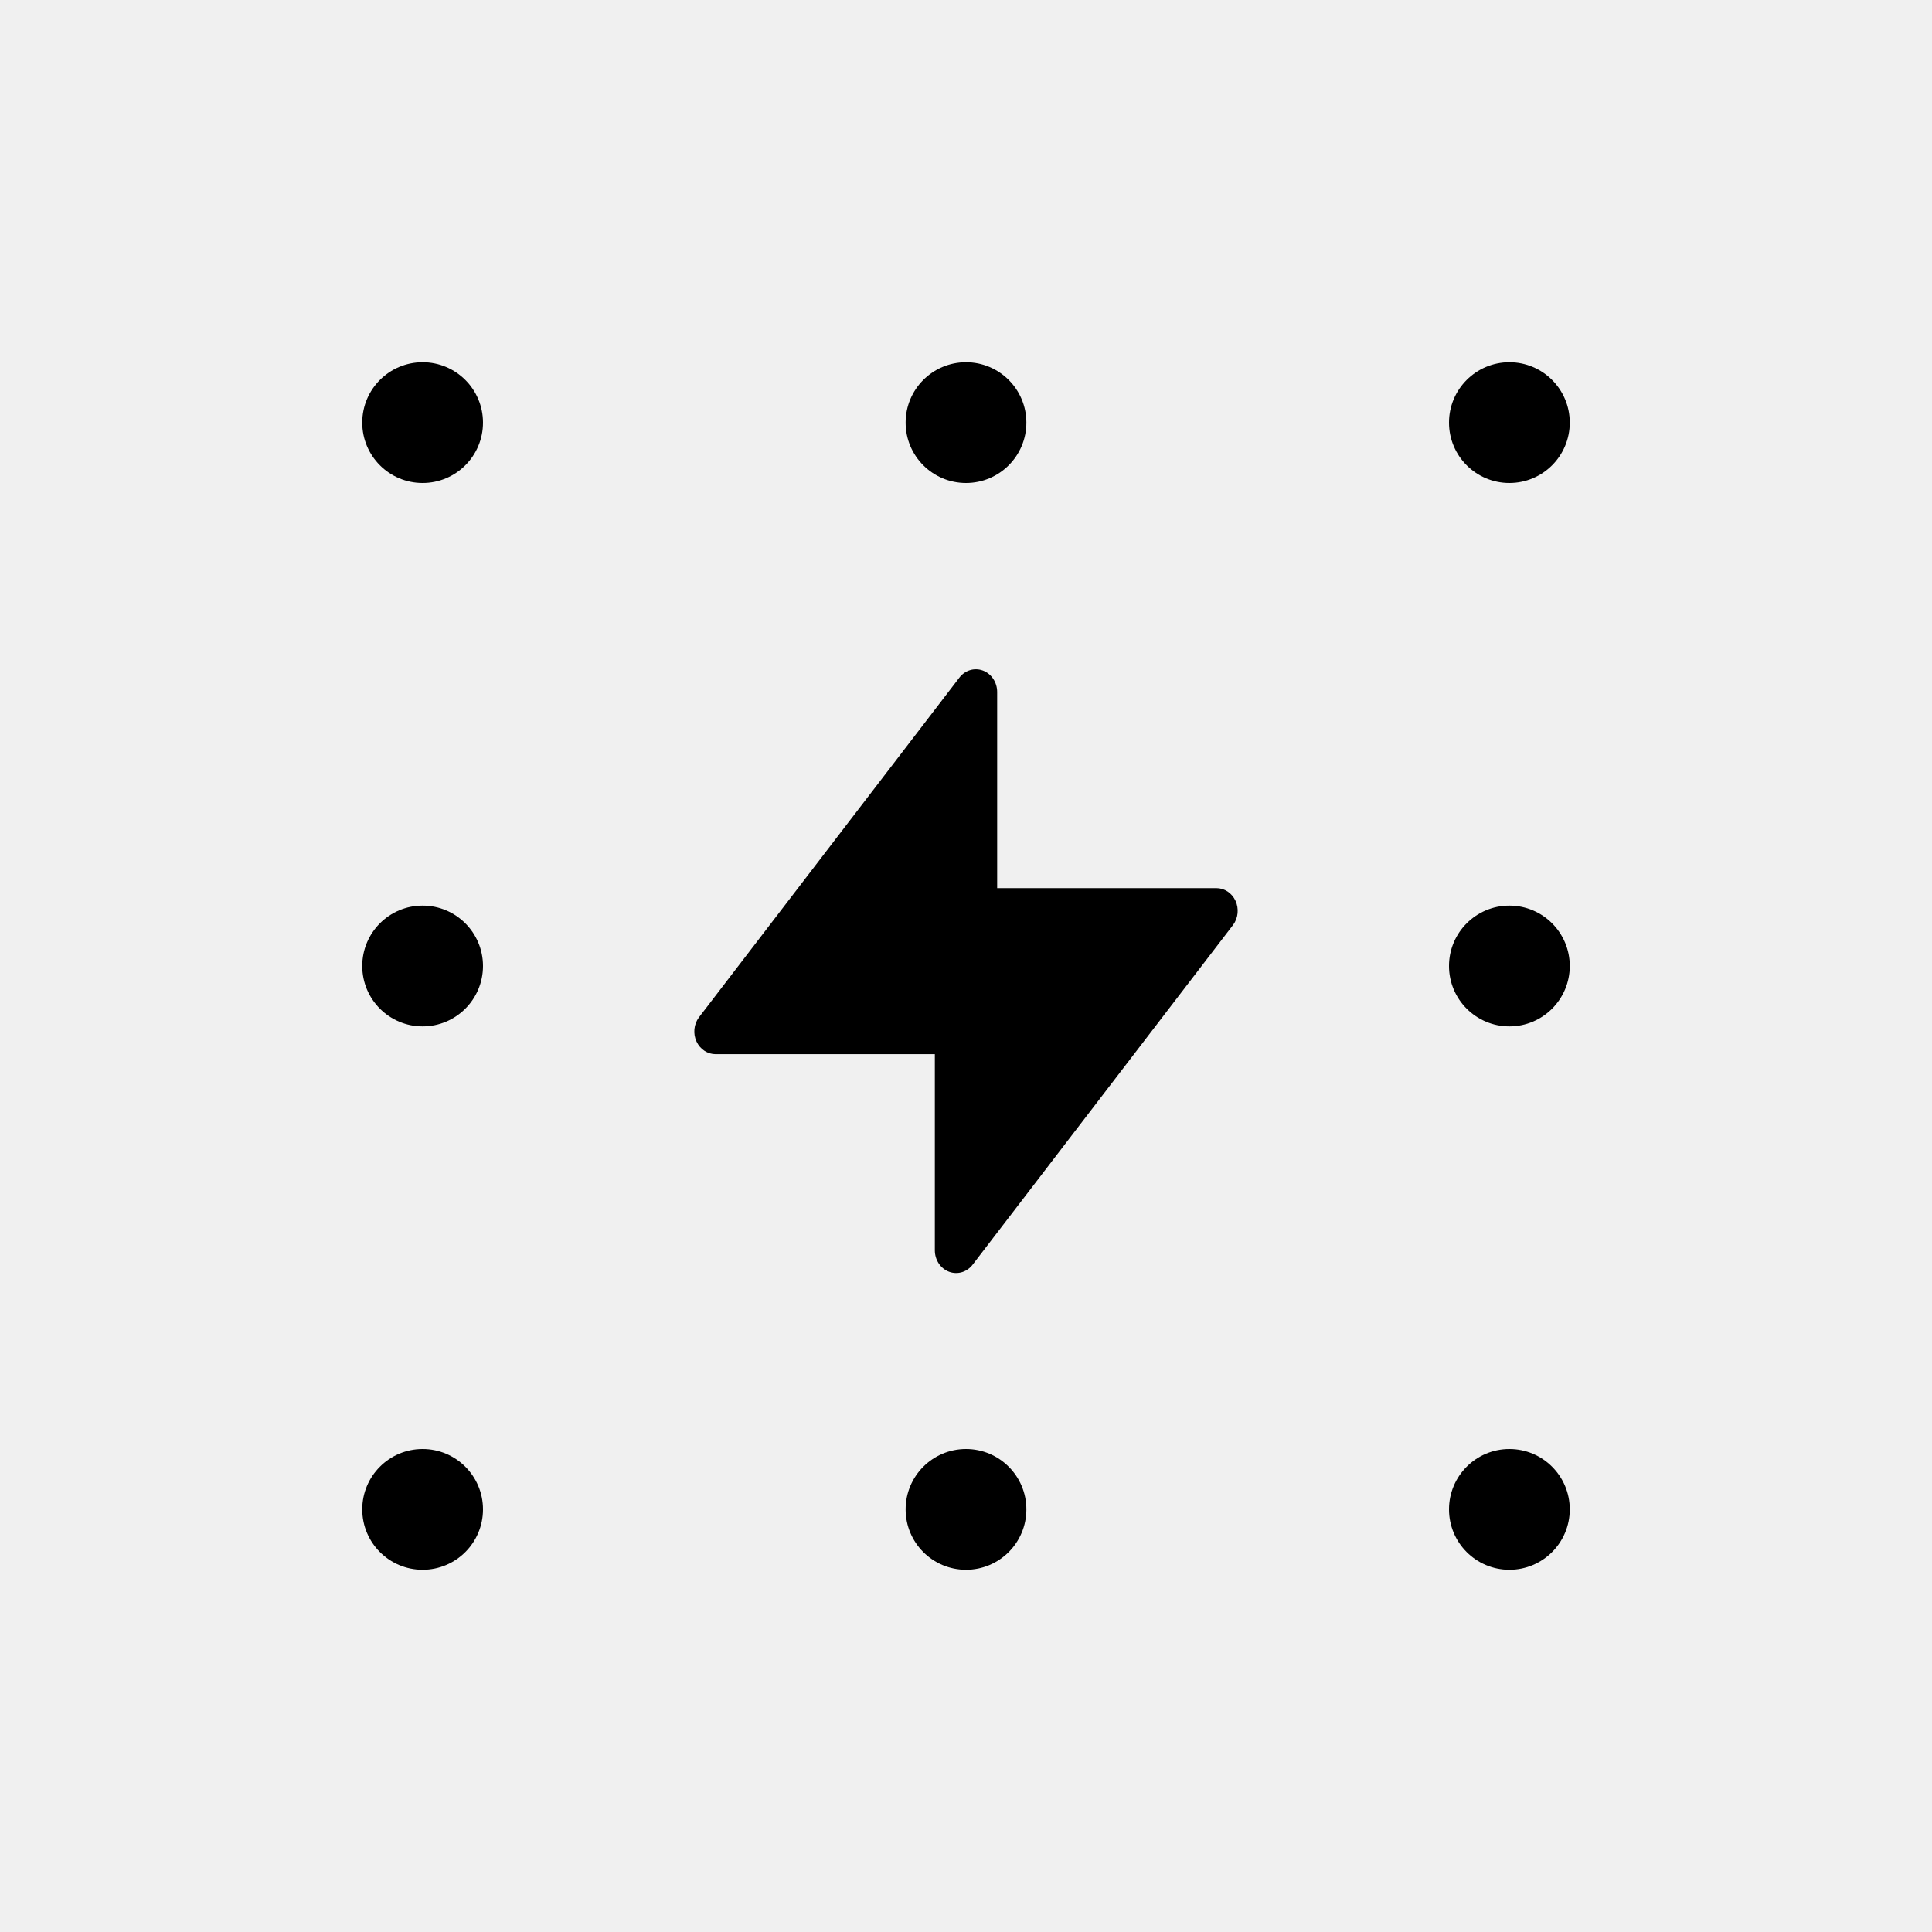
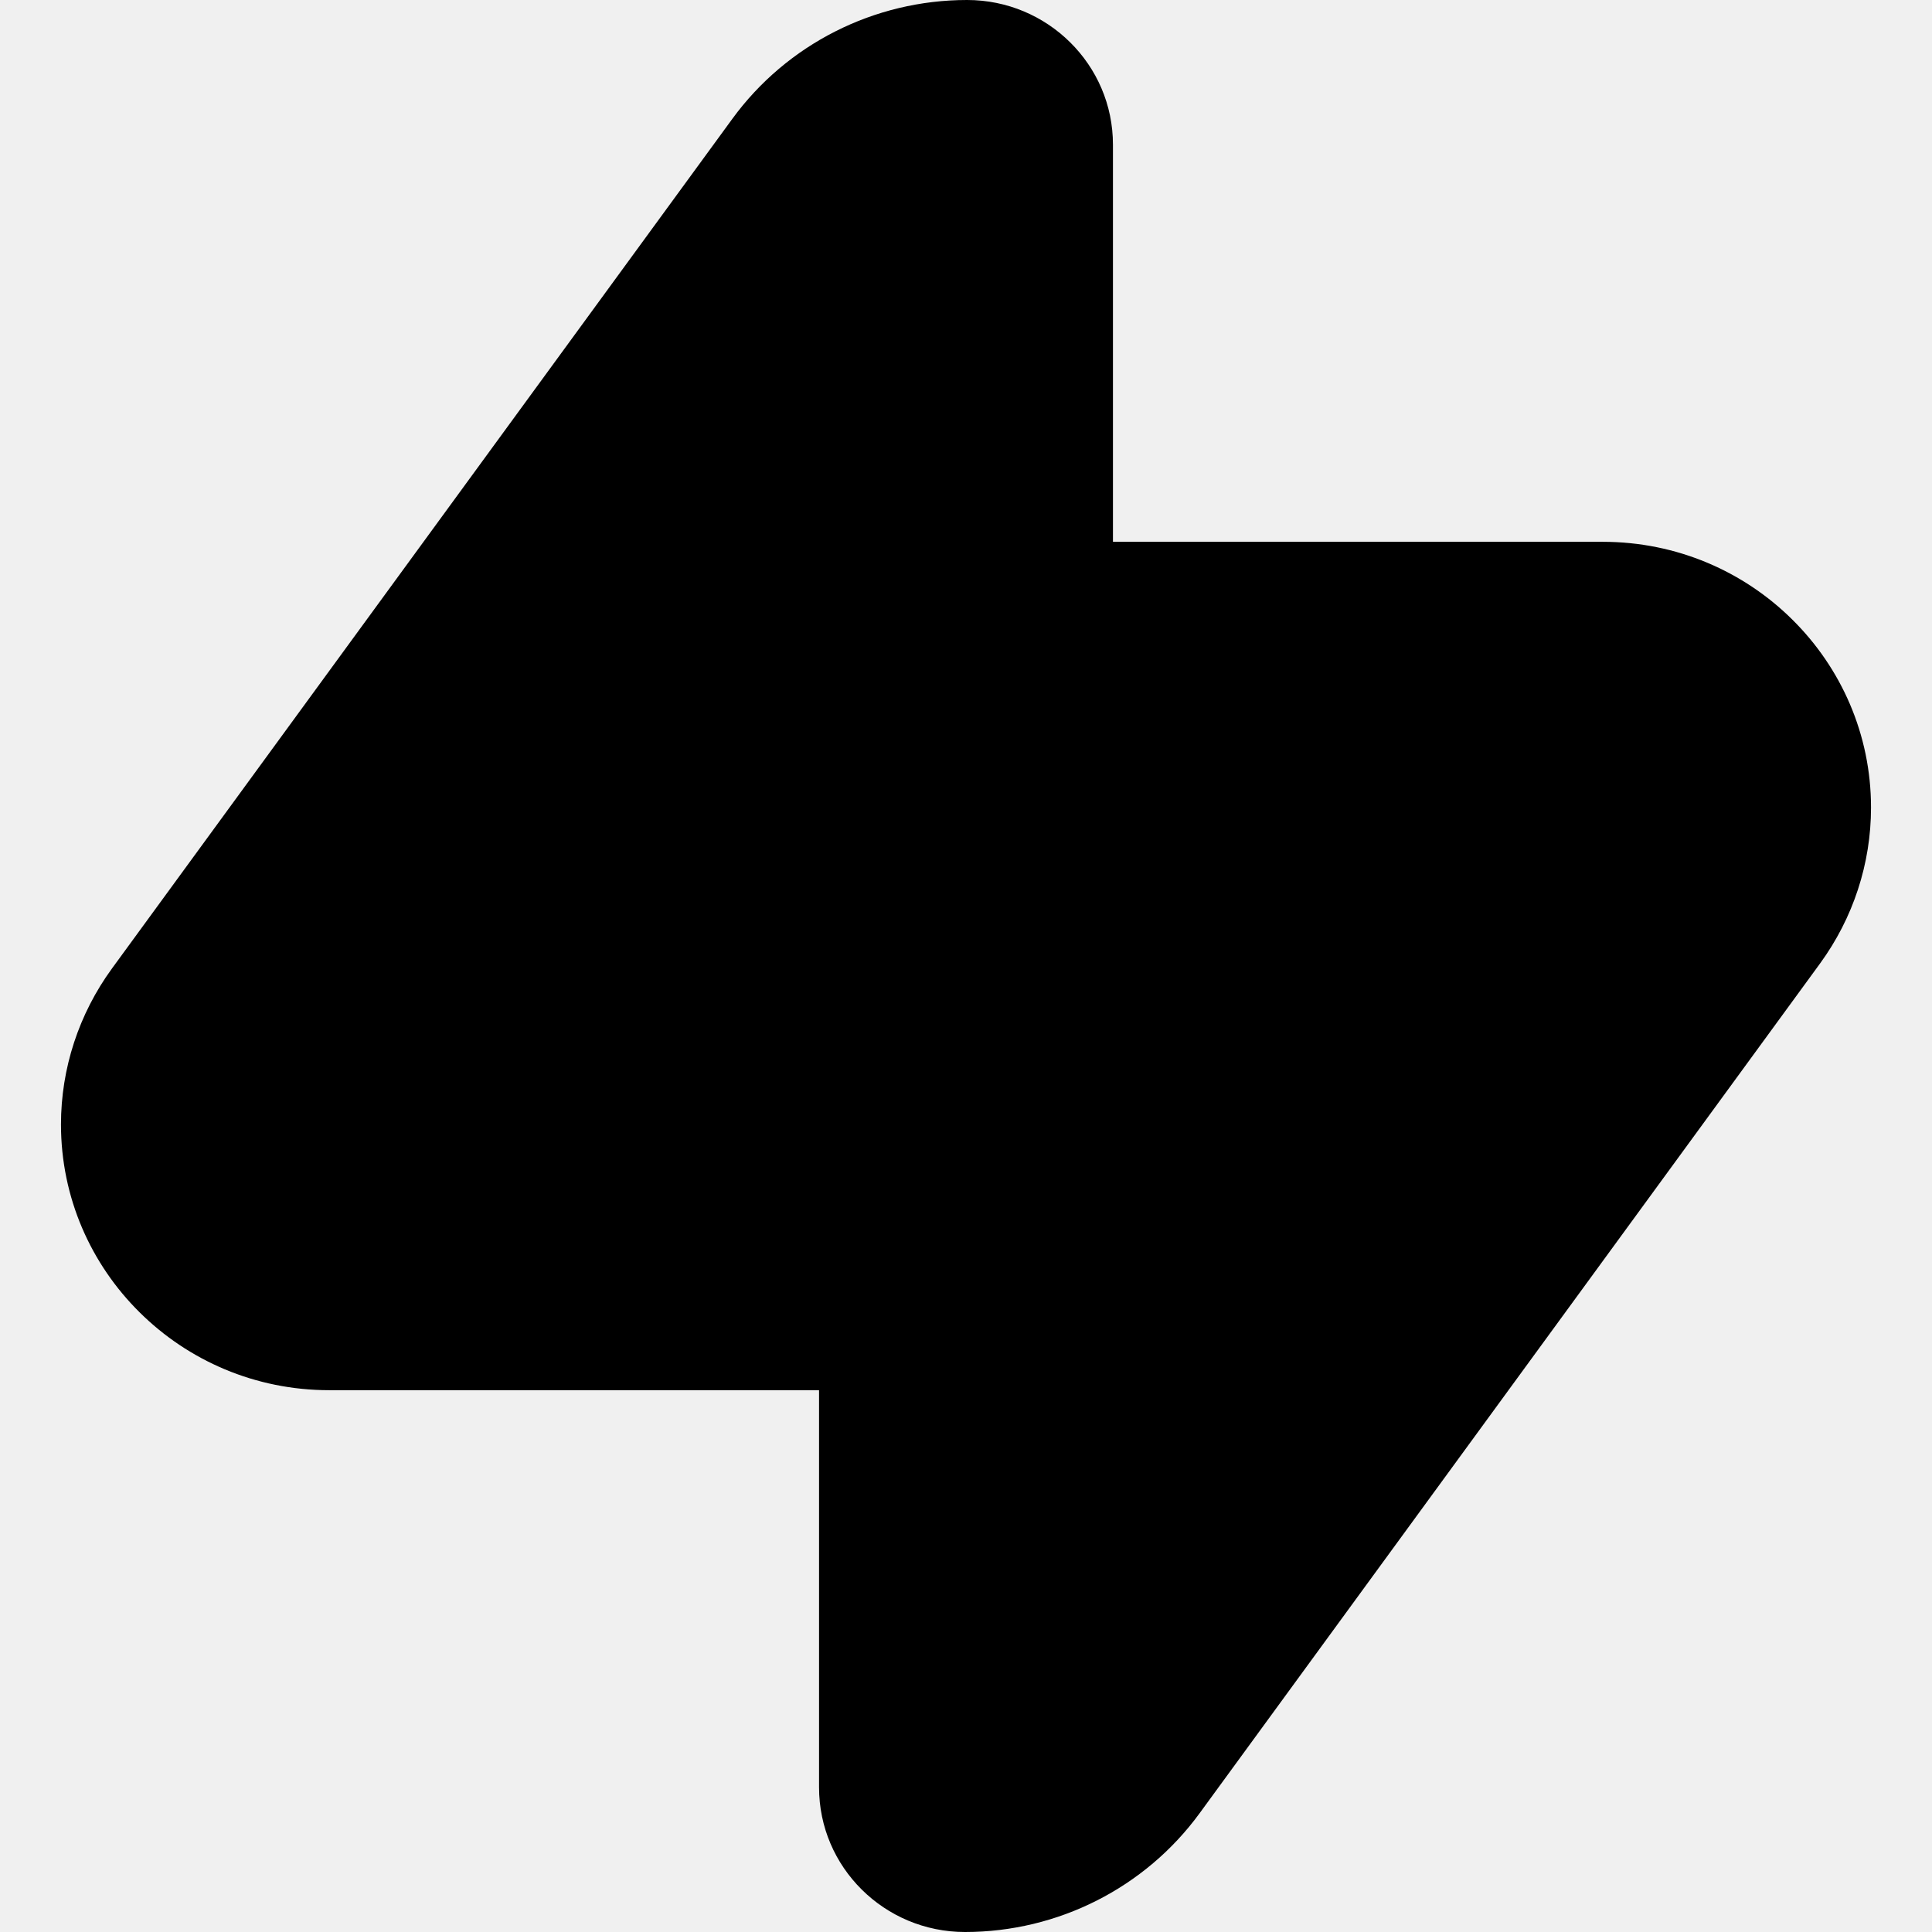
- <svg xmlns="http://www.w3.org/2000/svg" width="1024" height="1024" viewBox="0 0 1024 1024" fill="none">
+ <svg xmlns="http://www.w3.org/2000/svg" width="16" height="16" viewBox="0 0 16 16" fill="none">
  <style>
-     path,
-     circle {
+     path {
      fill: black;
    }
    @media (prefers-color-scheme: dark) {
-       path,
-       circle {
+       path {
        fill: white;
      }
    }
  </style>
-   <path d="M644.658 470.731H528.518V366.772C528.518 364.264 527.784 361.819 526.418 359.778C525.052 357.736 523.122 356.201 520.898 355.386C518.673 354.571 516.266 354.517 514.012 355.232C511.757 355.947 509.769 357.395 508.324 359.374L370.384 539.301C369.082 541.083 368.276 543.22 368.059 545.467C367.842 547.714 368.223 549.981 369.157 552.008C370.092 554.035 371.543 555.741 373.344 556.931C375.145 558.121 377.224 558.746 379.342 558.735H495.482V662.694C495.482 665.202 496.216 667.647 497.582 669.688C498.948 671.73 500.878 673.265 503.102 674.08C505.327 674.895 507.734 674.948 509.988 674.233C512.243 673.518 514.231 672.071 515.676 670.092L653.616 490.165C654.918 488.383 655.724 486.246 655.941 483.999C656.158 481.752 655.777 479.485 654.843 477.458C653.908 475.43 652.457 473.724 650.656 472.535C648.855 471.345 646.777 470.72 644.658 470.731V470.731Z" />
-   <circle cx="800" cy="800" r="32" />
-   <circle cx="512" cy="800" r="32" />
-   <circle cx="224" cy="800" r="32" />
-   <circle cx="800" cy="512" r="32" />
-   <circle cx="224" cy="512" r="32" />
-   <circle cx="800" cy="224" r="32" />
-   <circle cx="512" cy="224" r="32" />
-   <circle cx="224" cy="224" r="32" />
+   <g clip-path="url(#clip0_843_19975)">
+     <path fill-rule="evenodd" clip-rule="evenodd" d="M1.156 10.868C1.558 11.267 2.113 11.513 2.727 11.513H6.783V14.802C6.783 15.133 6.918 15.432 7.137 15.649C7.356 15.866 7.658 16 7.992 16C8.761 16 9.484 15.634 9.935 15.016L15.073 7.979C15.347 7.603 15.495 7.152 15.495 6.688C15.495 6.08 15.246 5.53 14.844 5.132C14.442 4.733 13.887 4.487 13.273 4.487H9.217V1.198C9.217 0.867 9.082 0.568 8.863 0.351C8.644 0.134 8.342 0 8.009 0C7.239 0 6.516 0.366 6.065 0.984L0.927 8.021C0.653 8.397 0.505 8.848 0.505 9.312C0.505 9.92 0.754 10.47 1.156 10.868Z" />
+   </g>
+   <defs>
+     <clipPath id="clip0_843_19975">
+       <rect width="16" height="16" fill="white" />
+     </clipPath>
+   </defs>
</svg>
